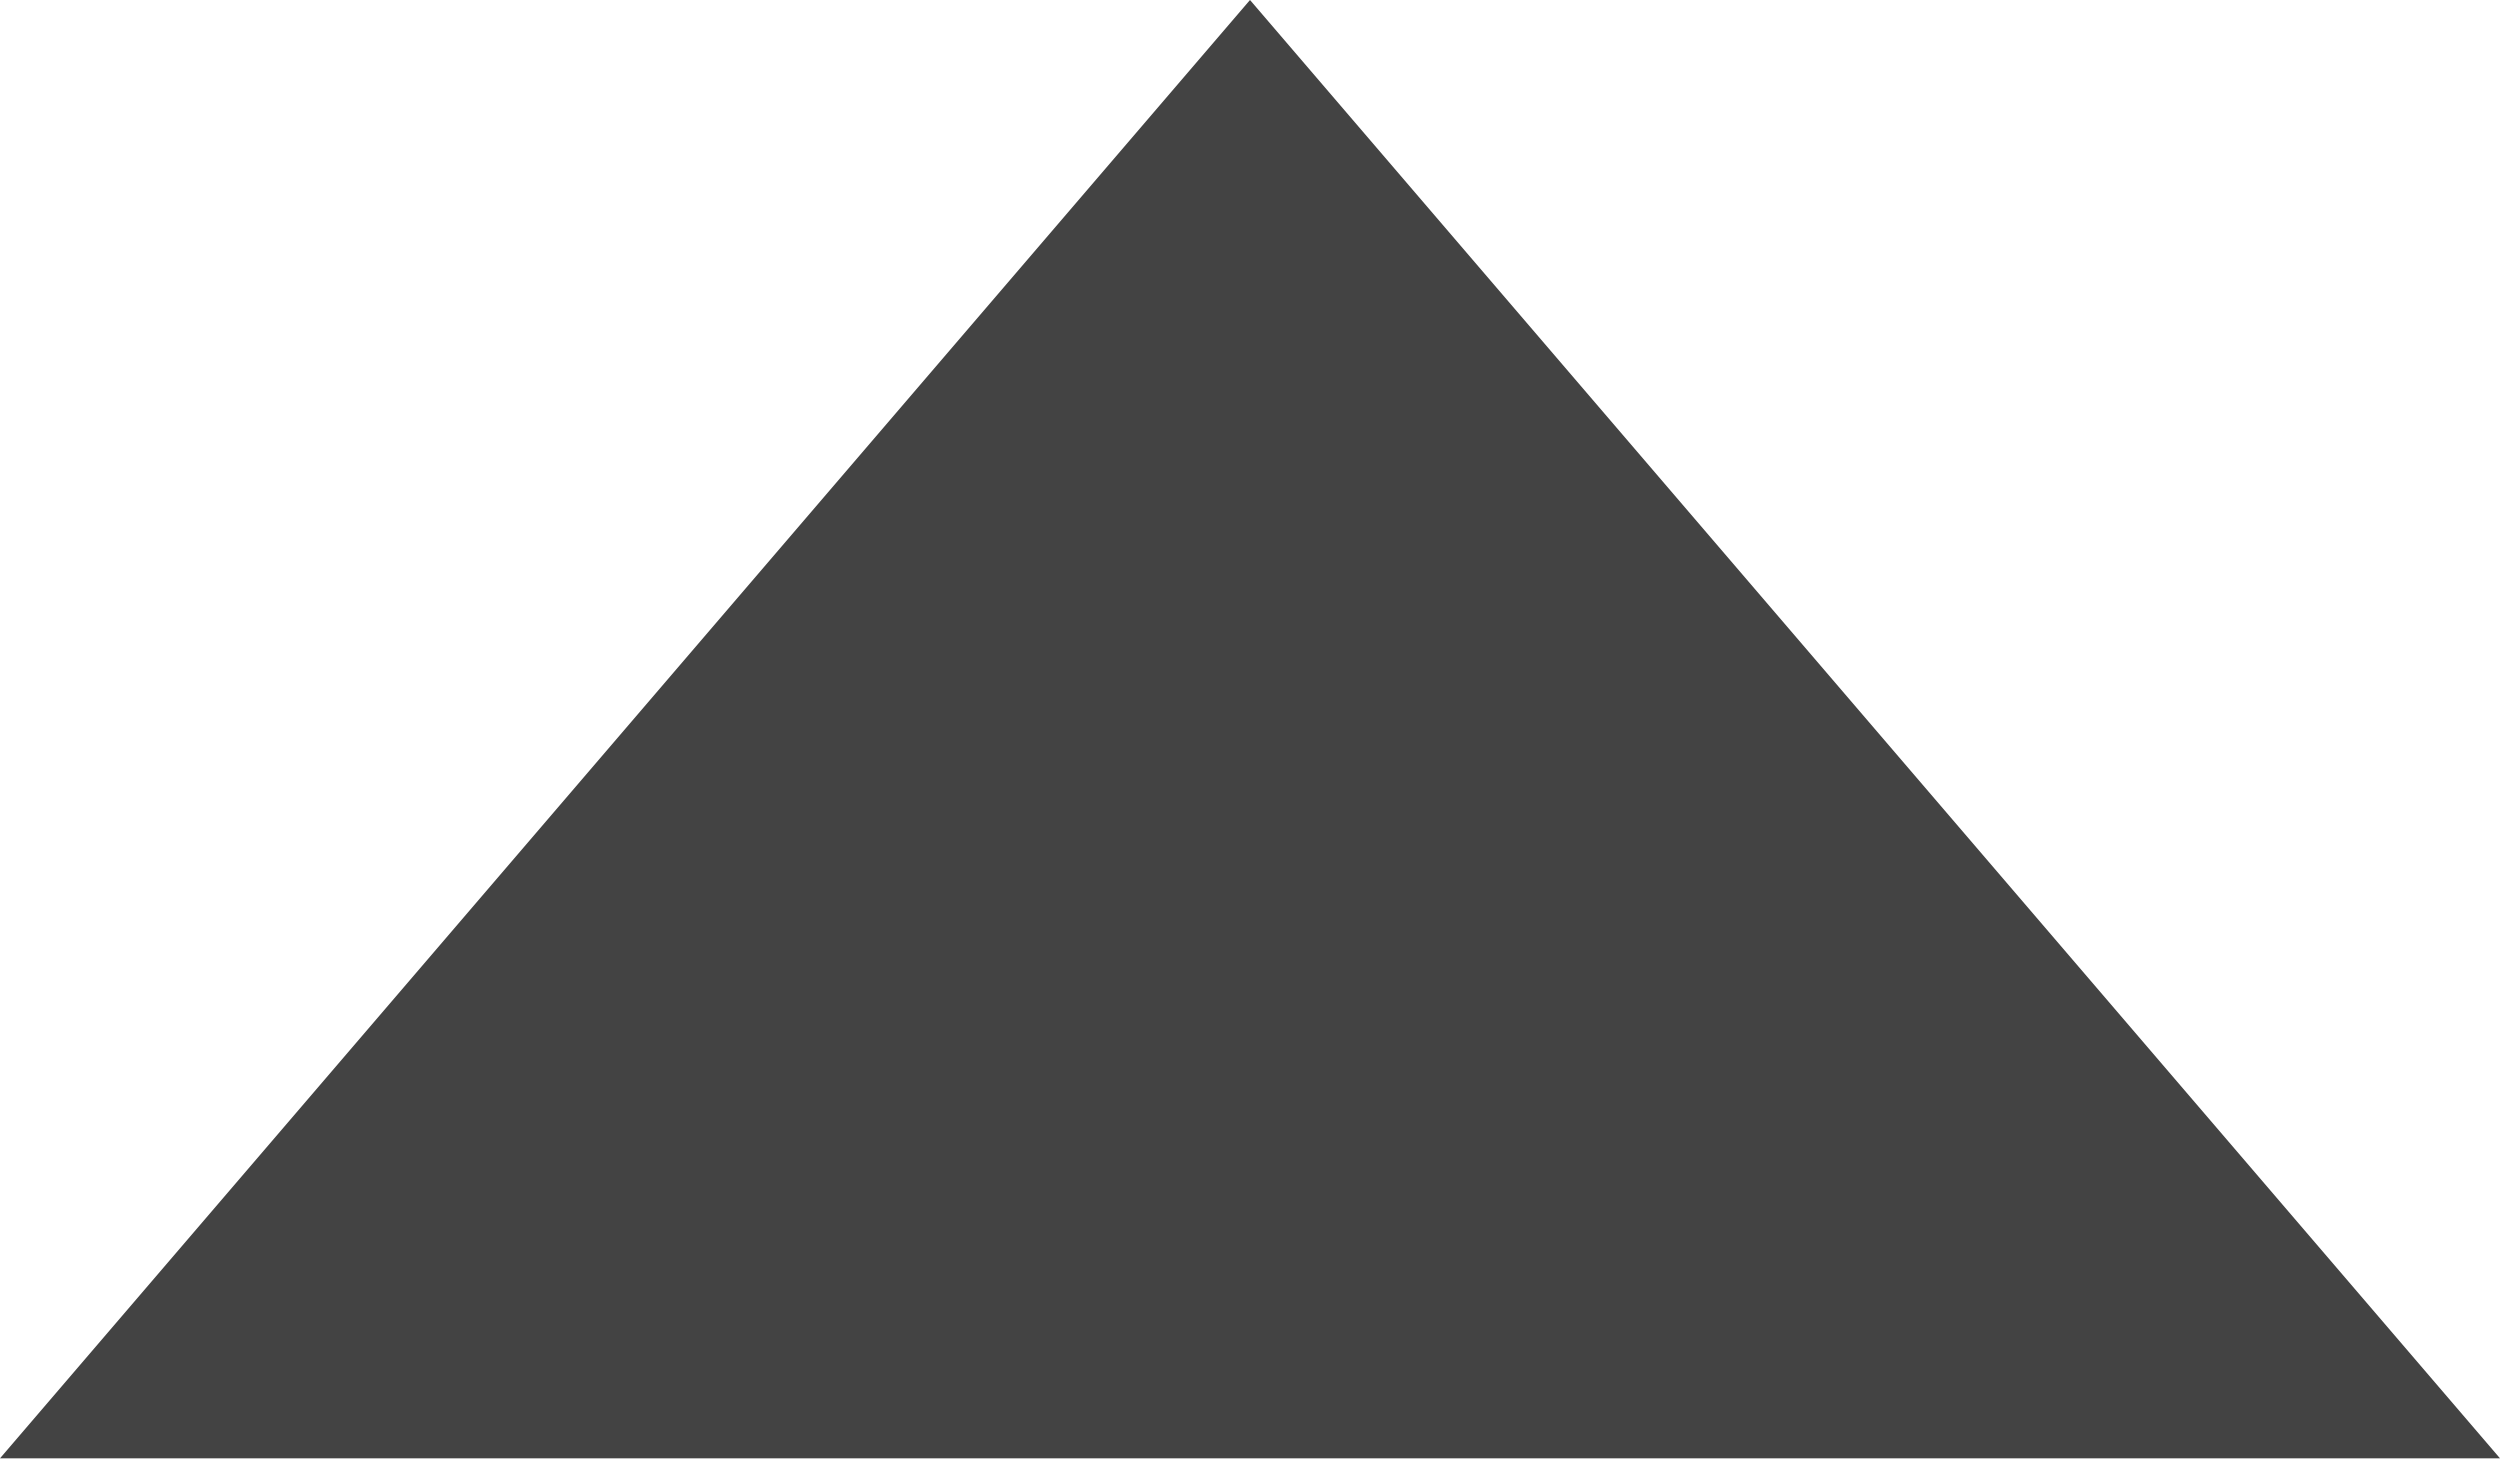
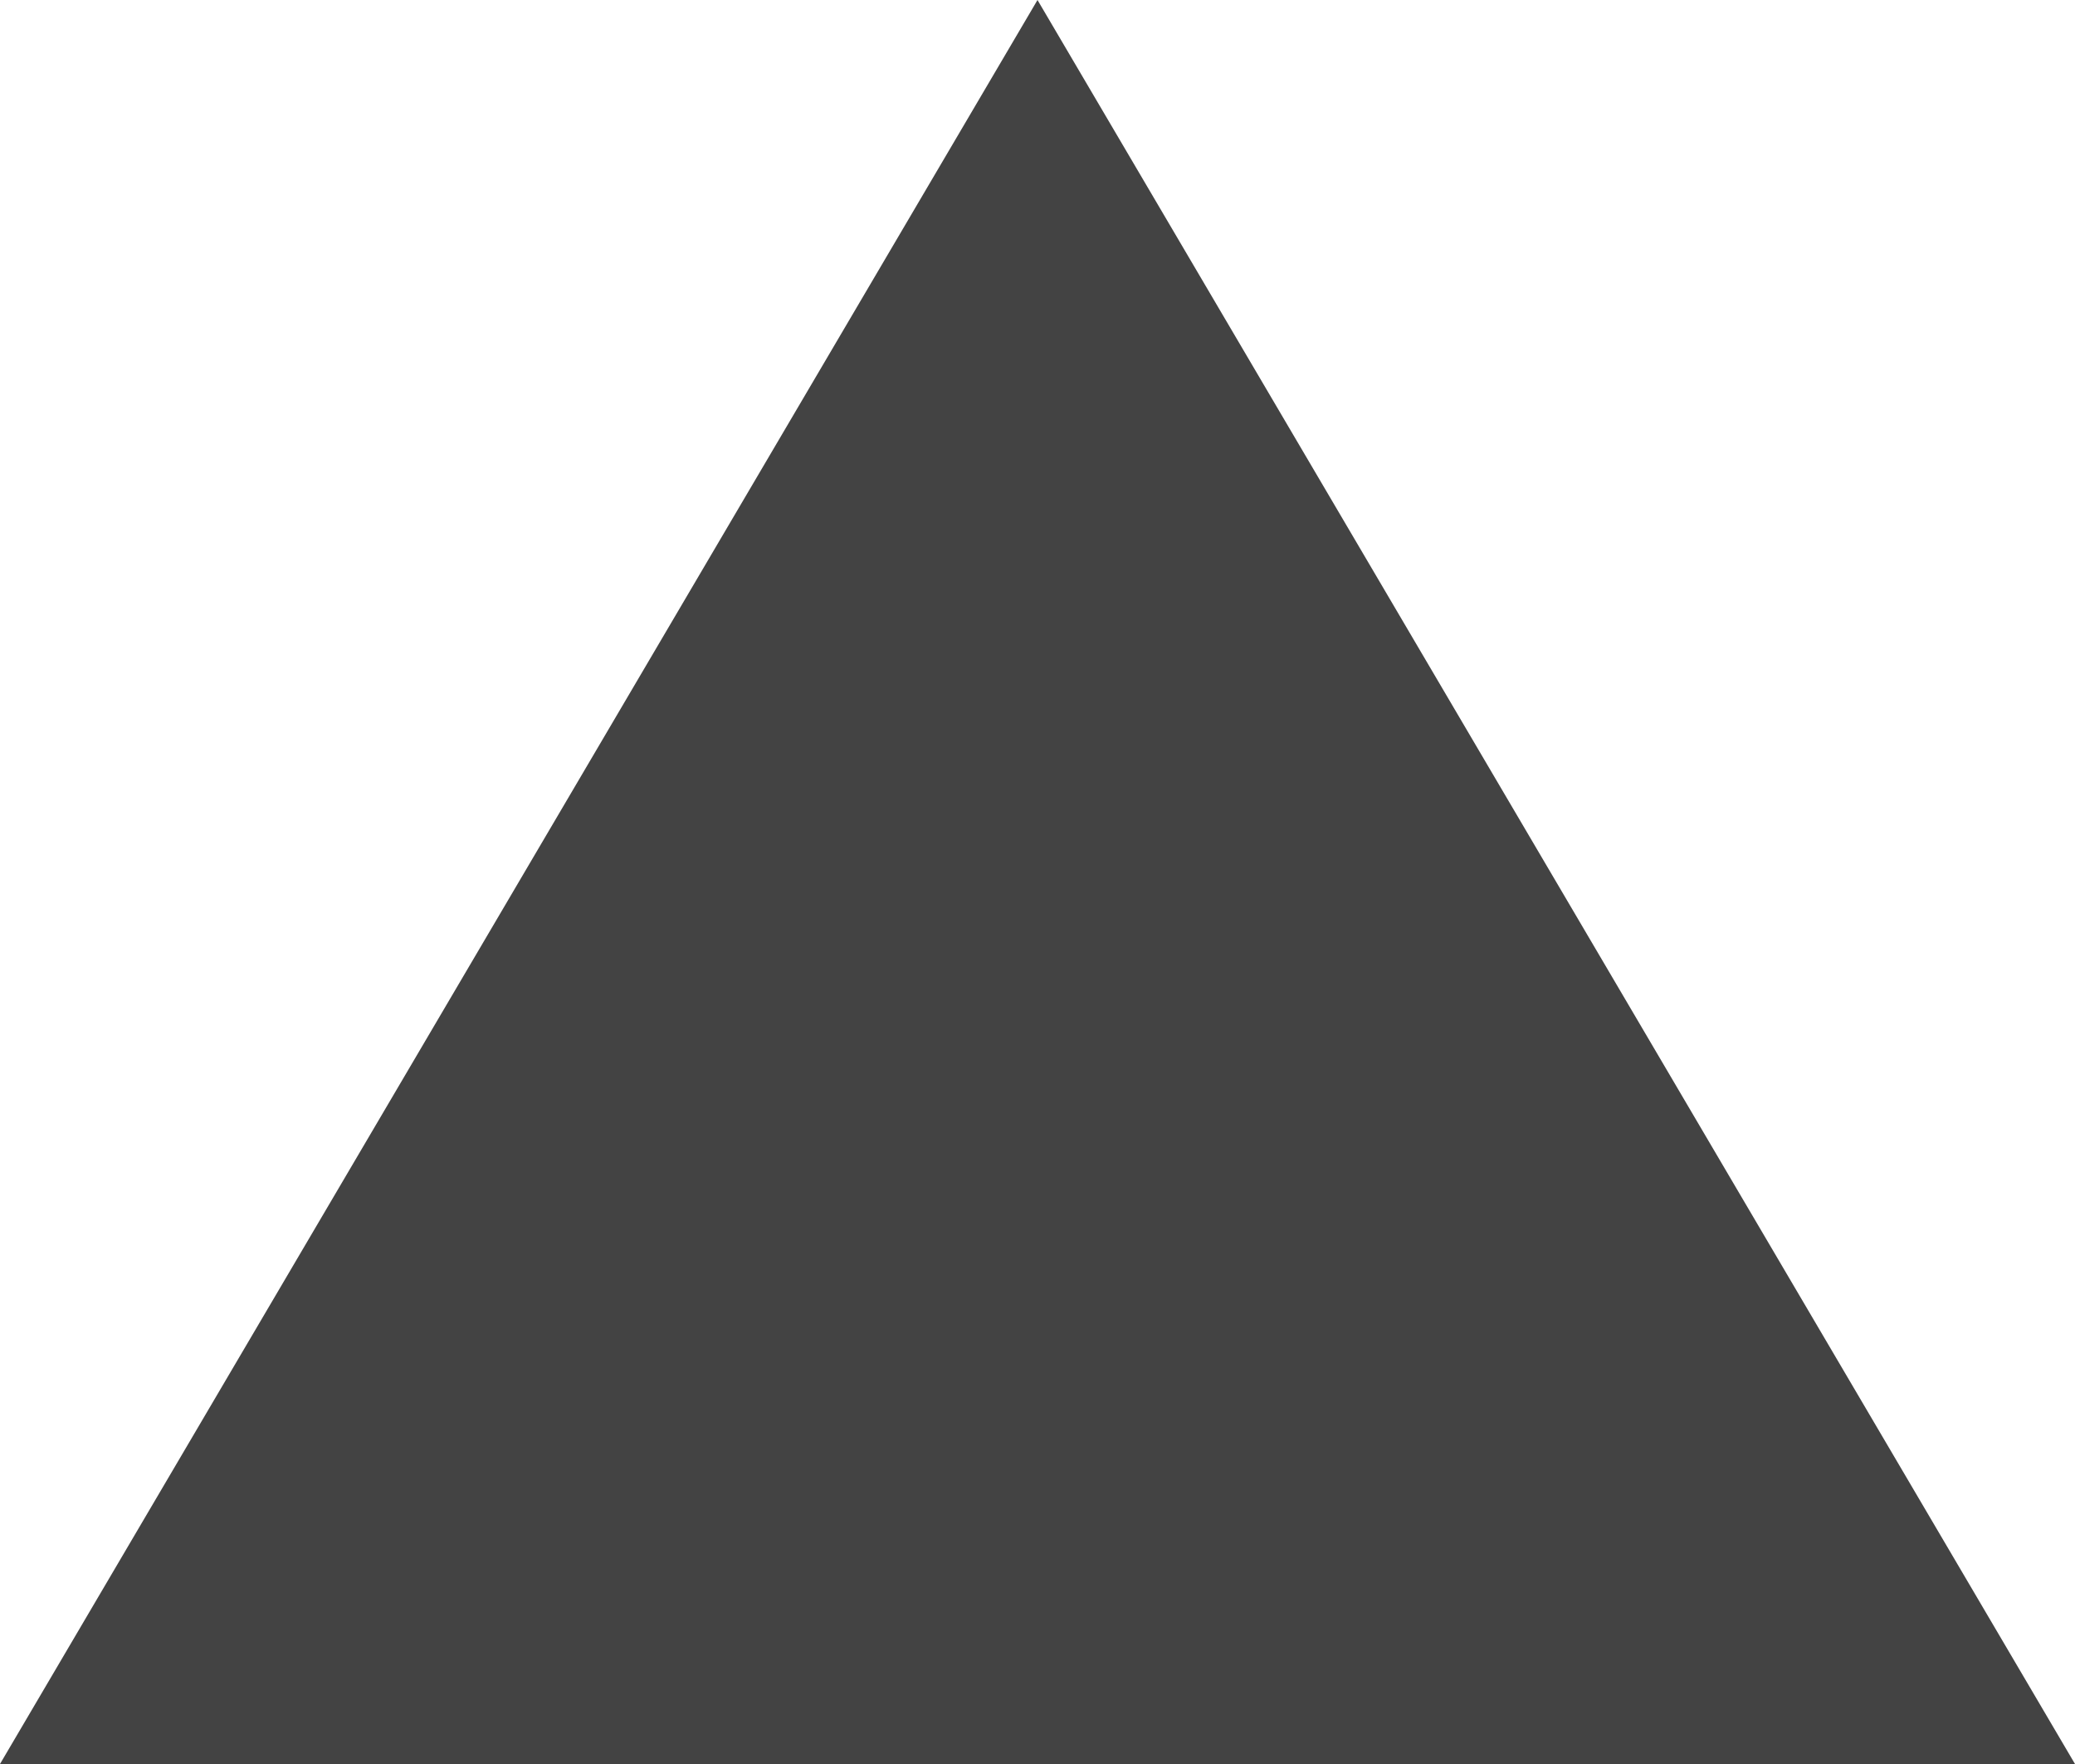
- <svg xmlns="http://www.w3.org/2000/svg" version="1.1" width="24px" height="14px">
-   <g transform="matrix(1 0 0 1 -373 -291 )">
-     <path d="M 373 305  L 385 291  L 397 305  L 373 305  Z " fill-rule="nonzero" fill="#434343" stroke="none" />
+ <svg xmlns="http://www.w3.org/2000/svg" version="1.1" width="20px" height="17px">
+   <g transform="matrix(1 0 0 1 -223 -482 )">
+     <path d="M 223 499  L 233 482  L 243 499  L 223 499  Z " fill-rule="nonzero" fill="#434343" stroke="none" />
  </g>
</svg>
